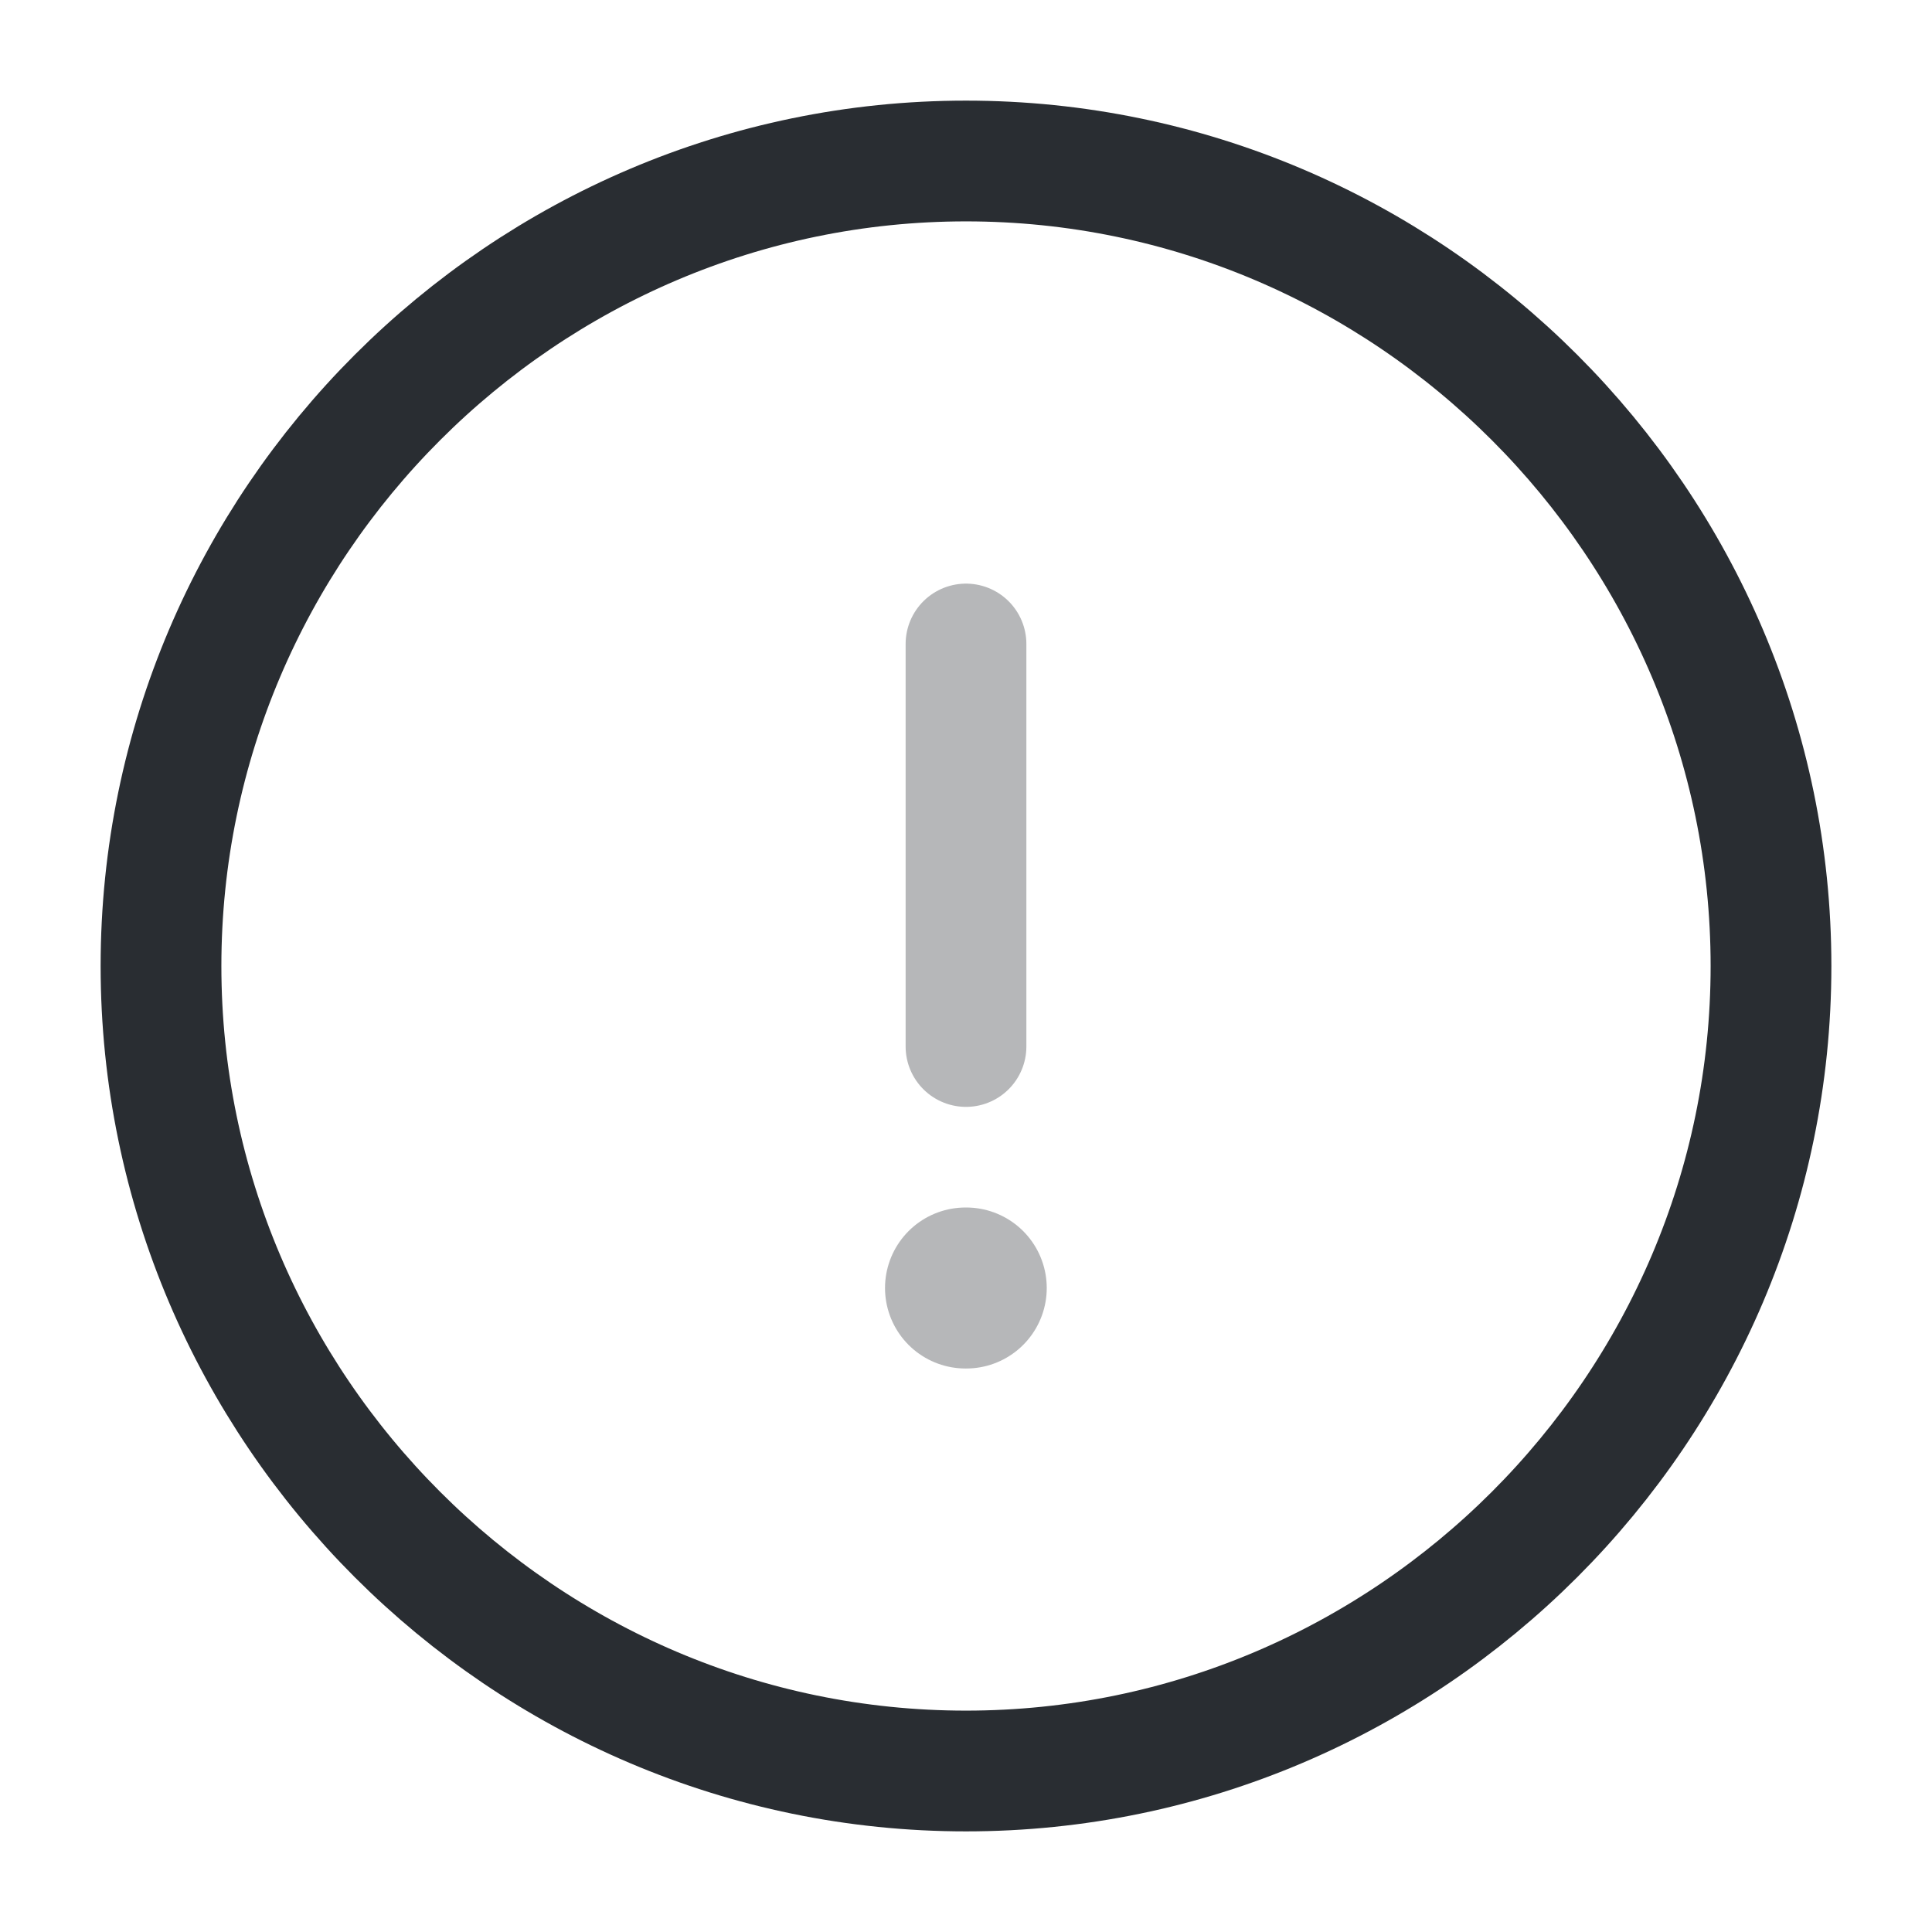
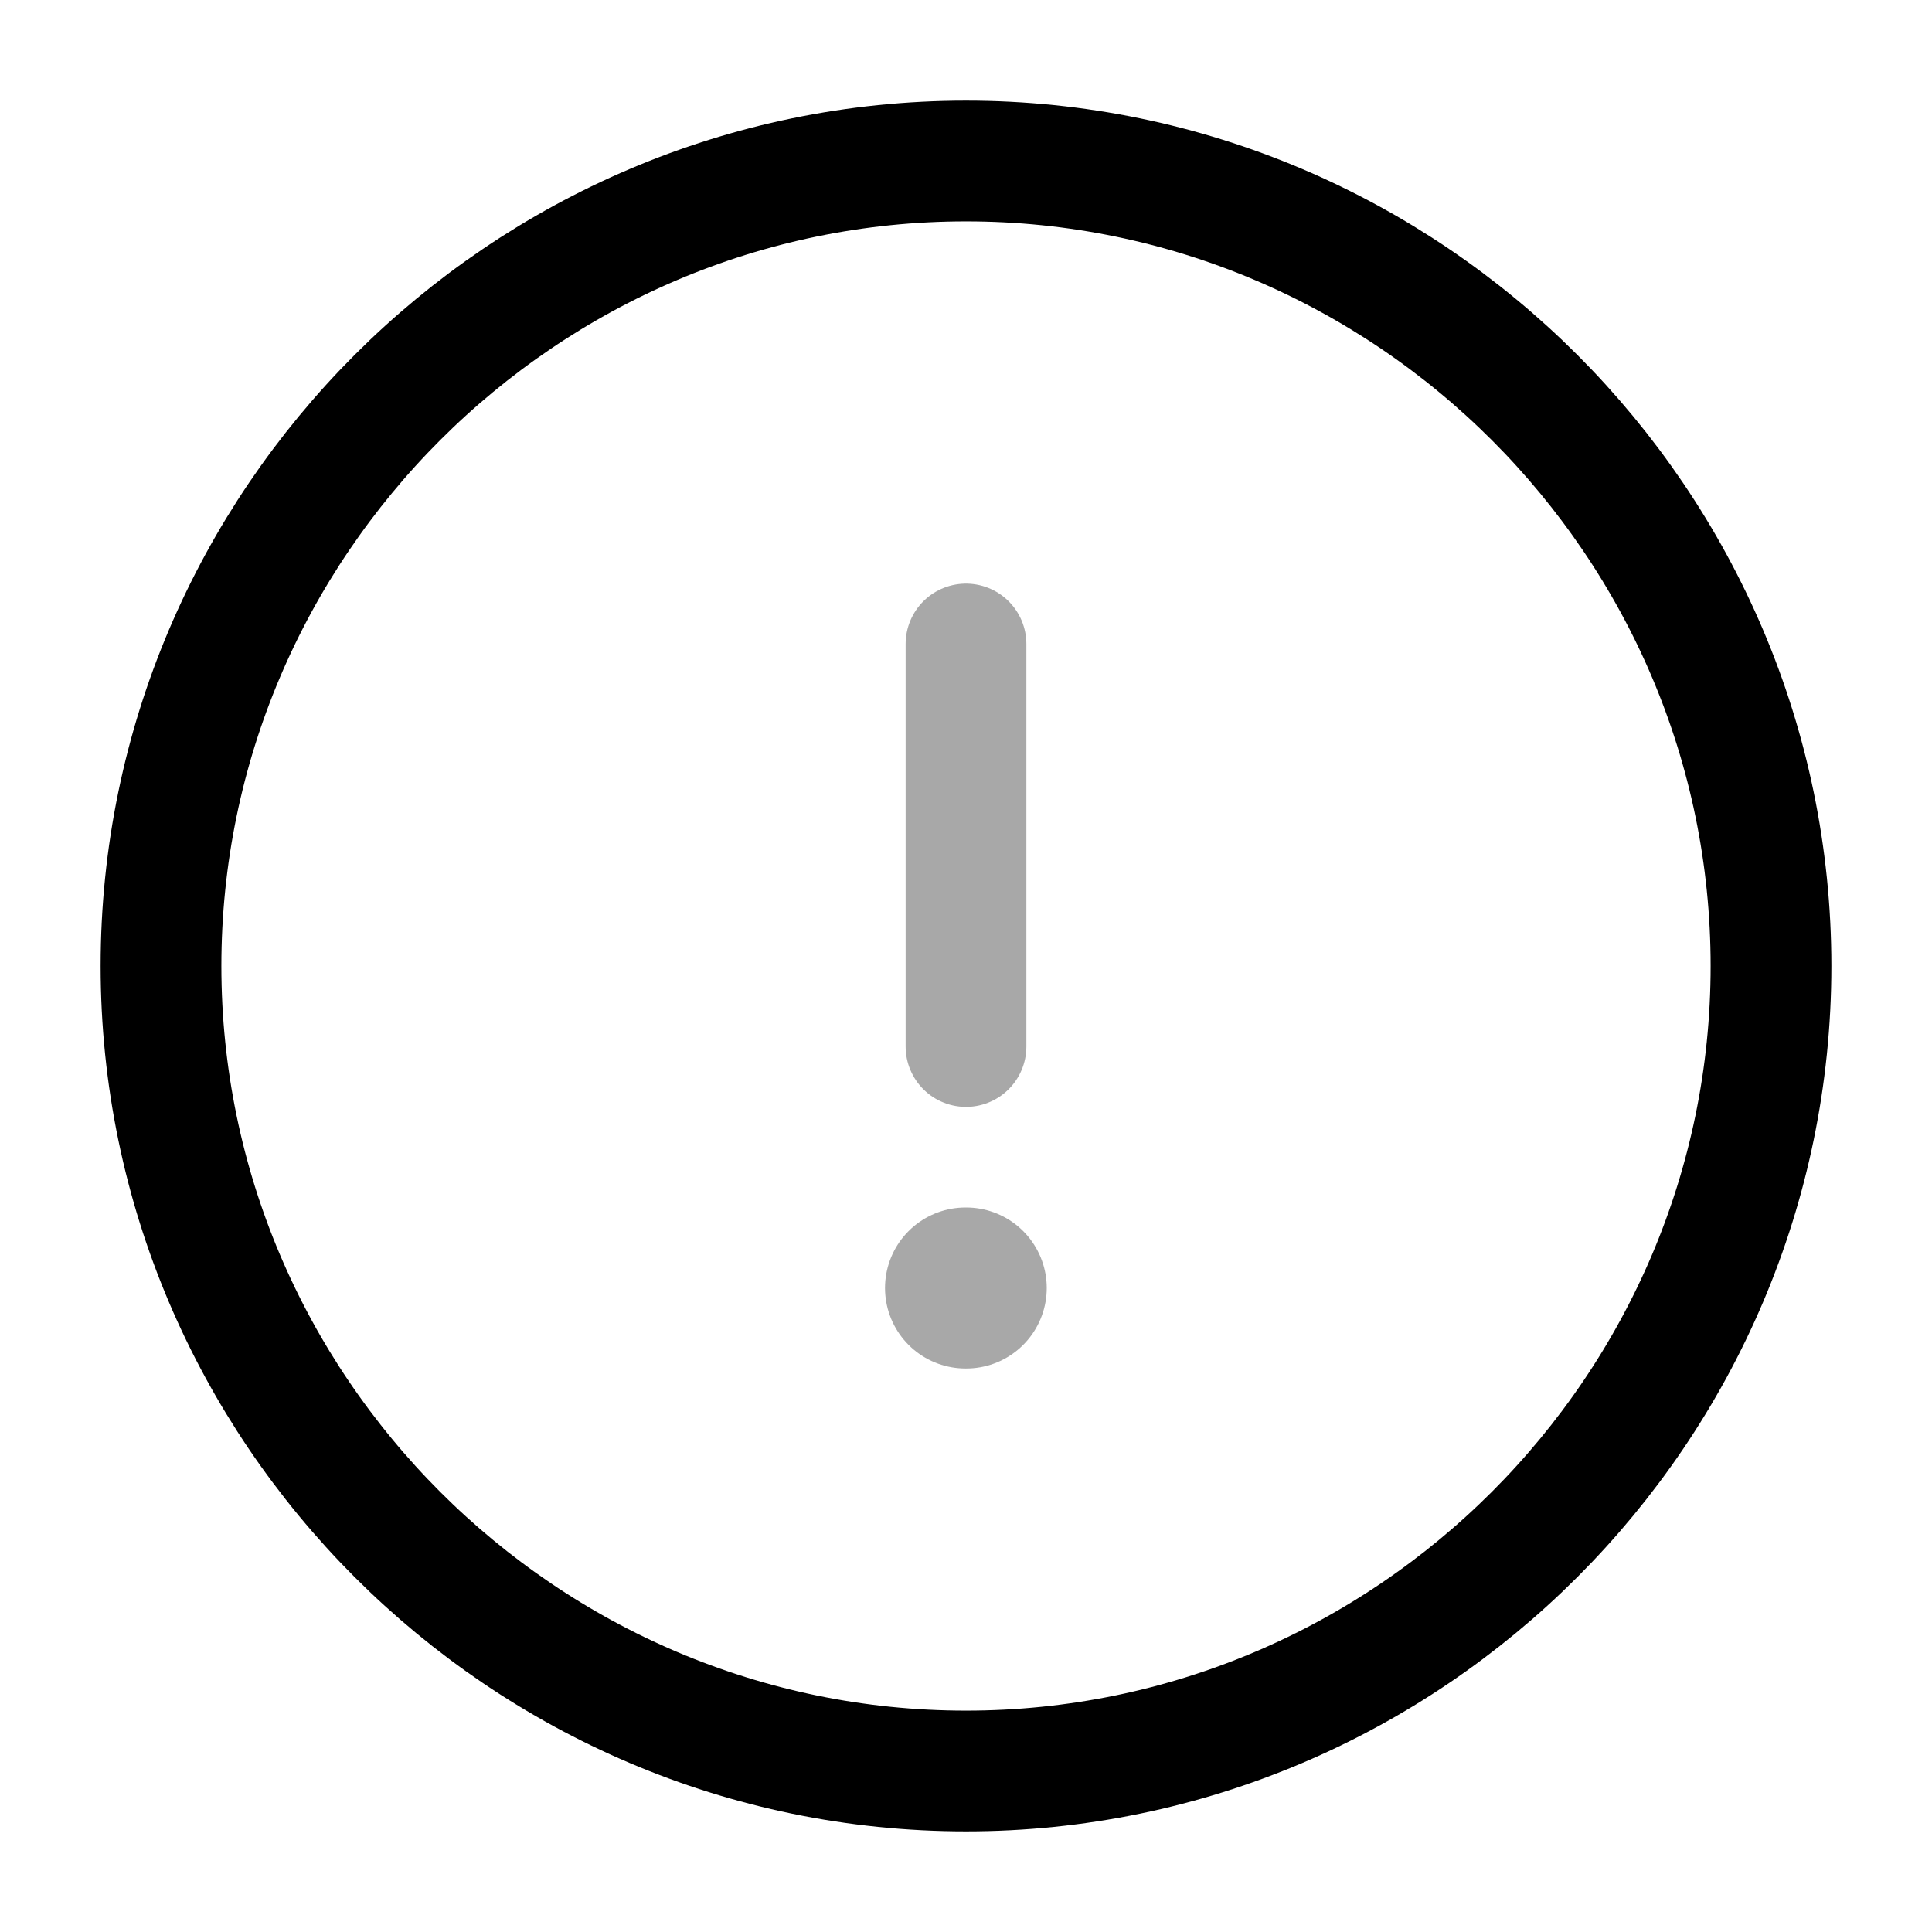
<svg xmlns="http://www.w3.org/2000/svg" width="800px" height="800px" viewBox="0 0 24 24" fill="none">
-   <path d="M12 22C17.5 22 22 17.5 22 12C22 6.5 17.5 2 12 2C6.5 2 2 6.5 2 12C2 17.5 6.5 22 12 22Z" stroke="#292D32" stroke-width="1.5" stroke-linecap="round" stroke-linejoin="round" />
-   <path opacity="0.34" d="M12 8V13" stroke="#292D32" stroke-width="1.5" stroke-linecap="round" stroke-linejoin="round" />
-   <path opacity="0.34" d="M11.994 16H12.003" stroke="#292D32" stroke-width="2" stroke-linecap="round" stroke-linejoin="round" />
+   <path d="M12 22C17.5 22 22 17.5 22 12C22 6.5 17.5 2 12 2C6.5 2 2 6.5 2 12C2 17.5 6.5 22 12 22Z" stroke="#000000" stroke-width="1.5" stroke-linecap="round" stroke-linejoin="round" />
+   <path opacity="0.34" d="M12 8V13" stroke="#000000" stroke-width="1.5" stroke-linecap="round" stroke-linejoin="round" />
+   <path opacity="0.34" d="M11.994 16H12.003" stroke="#000000" stroke-width="2" stroke-linecap="round" stroke-linejoin="round" />
</svg>
